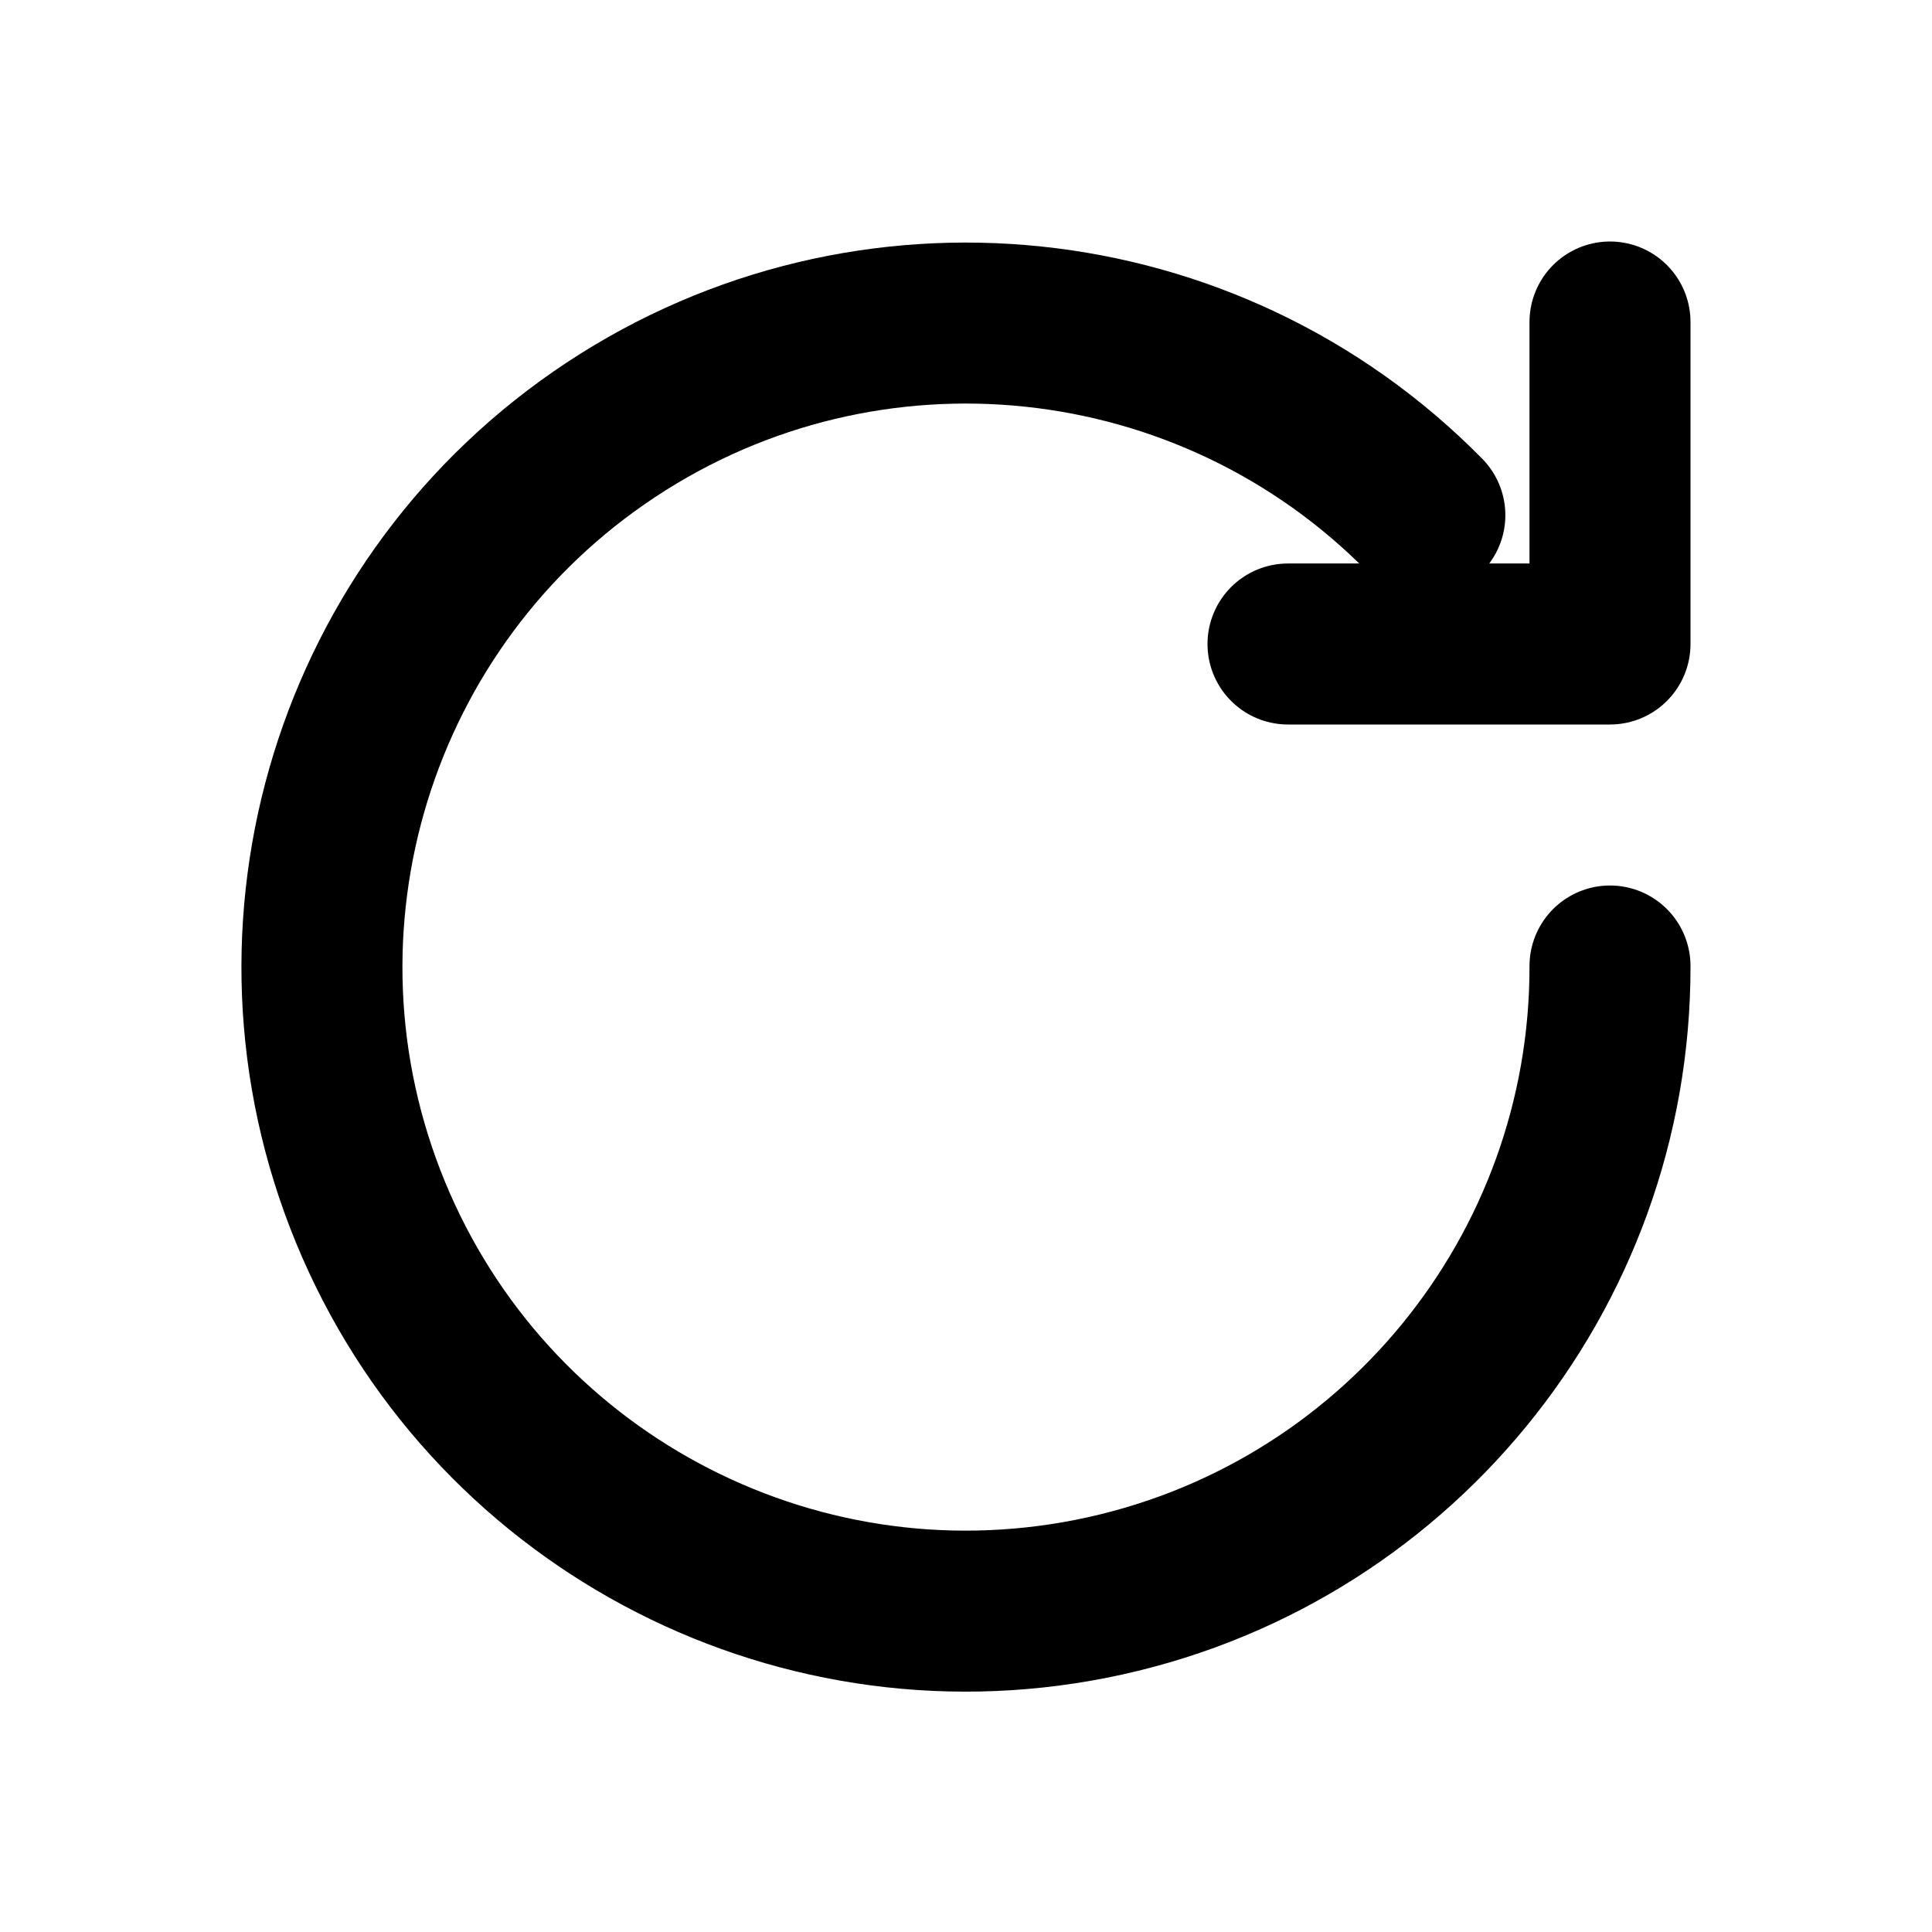
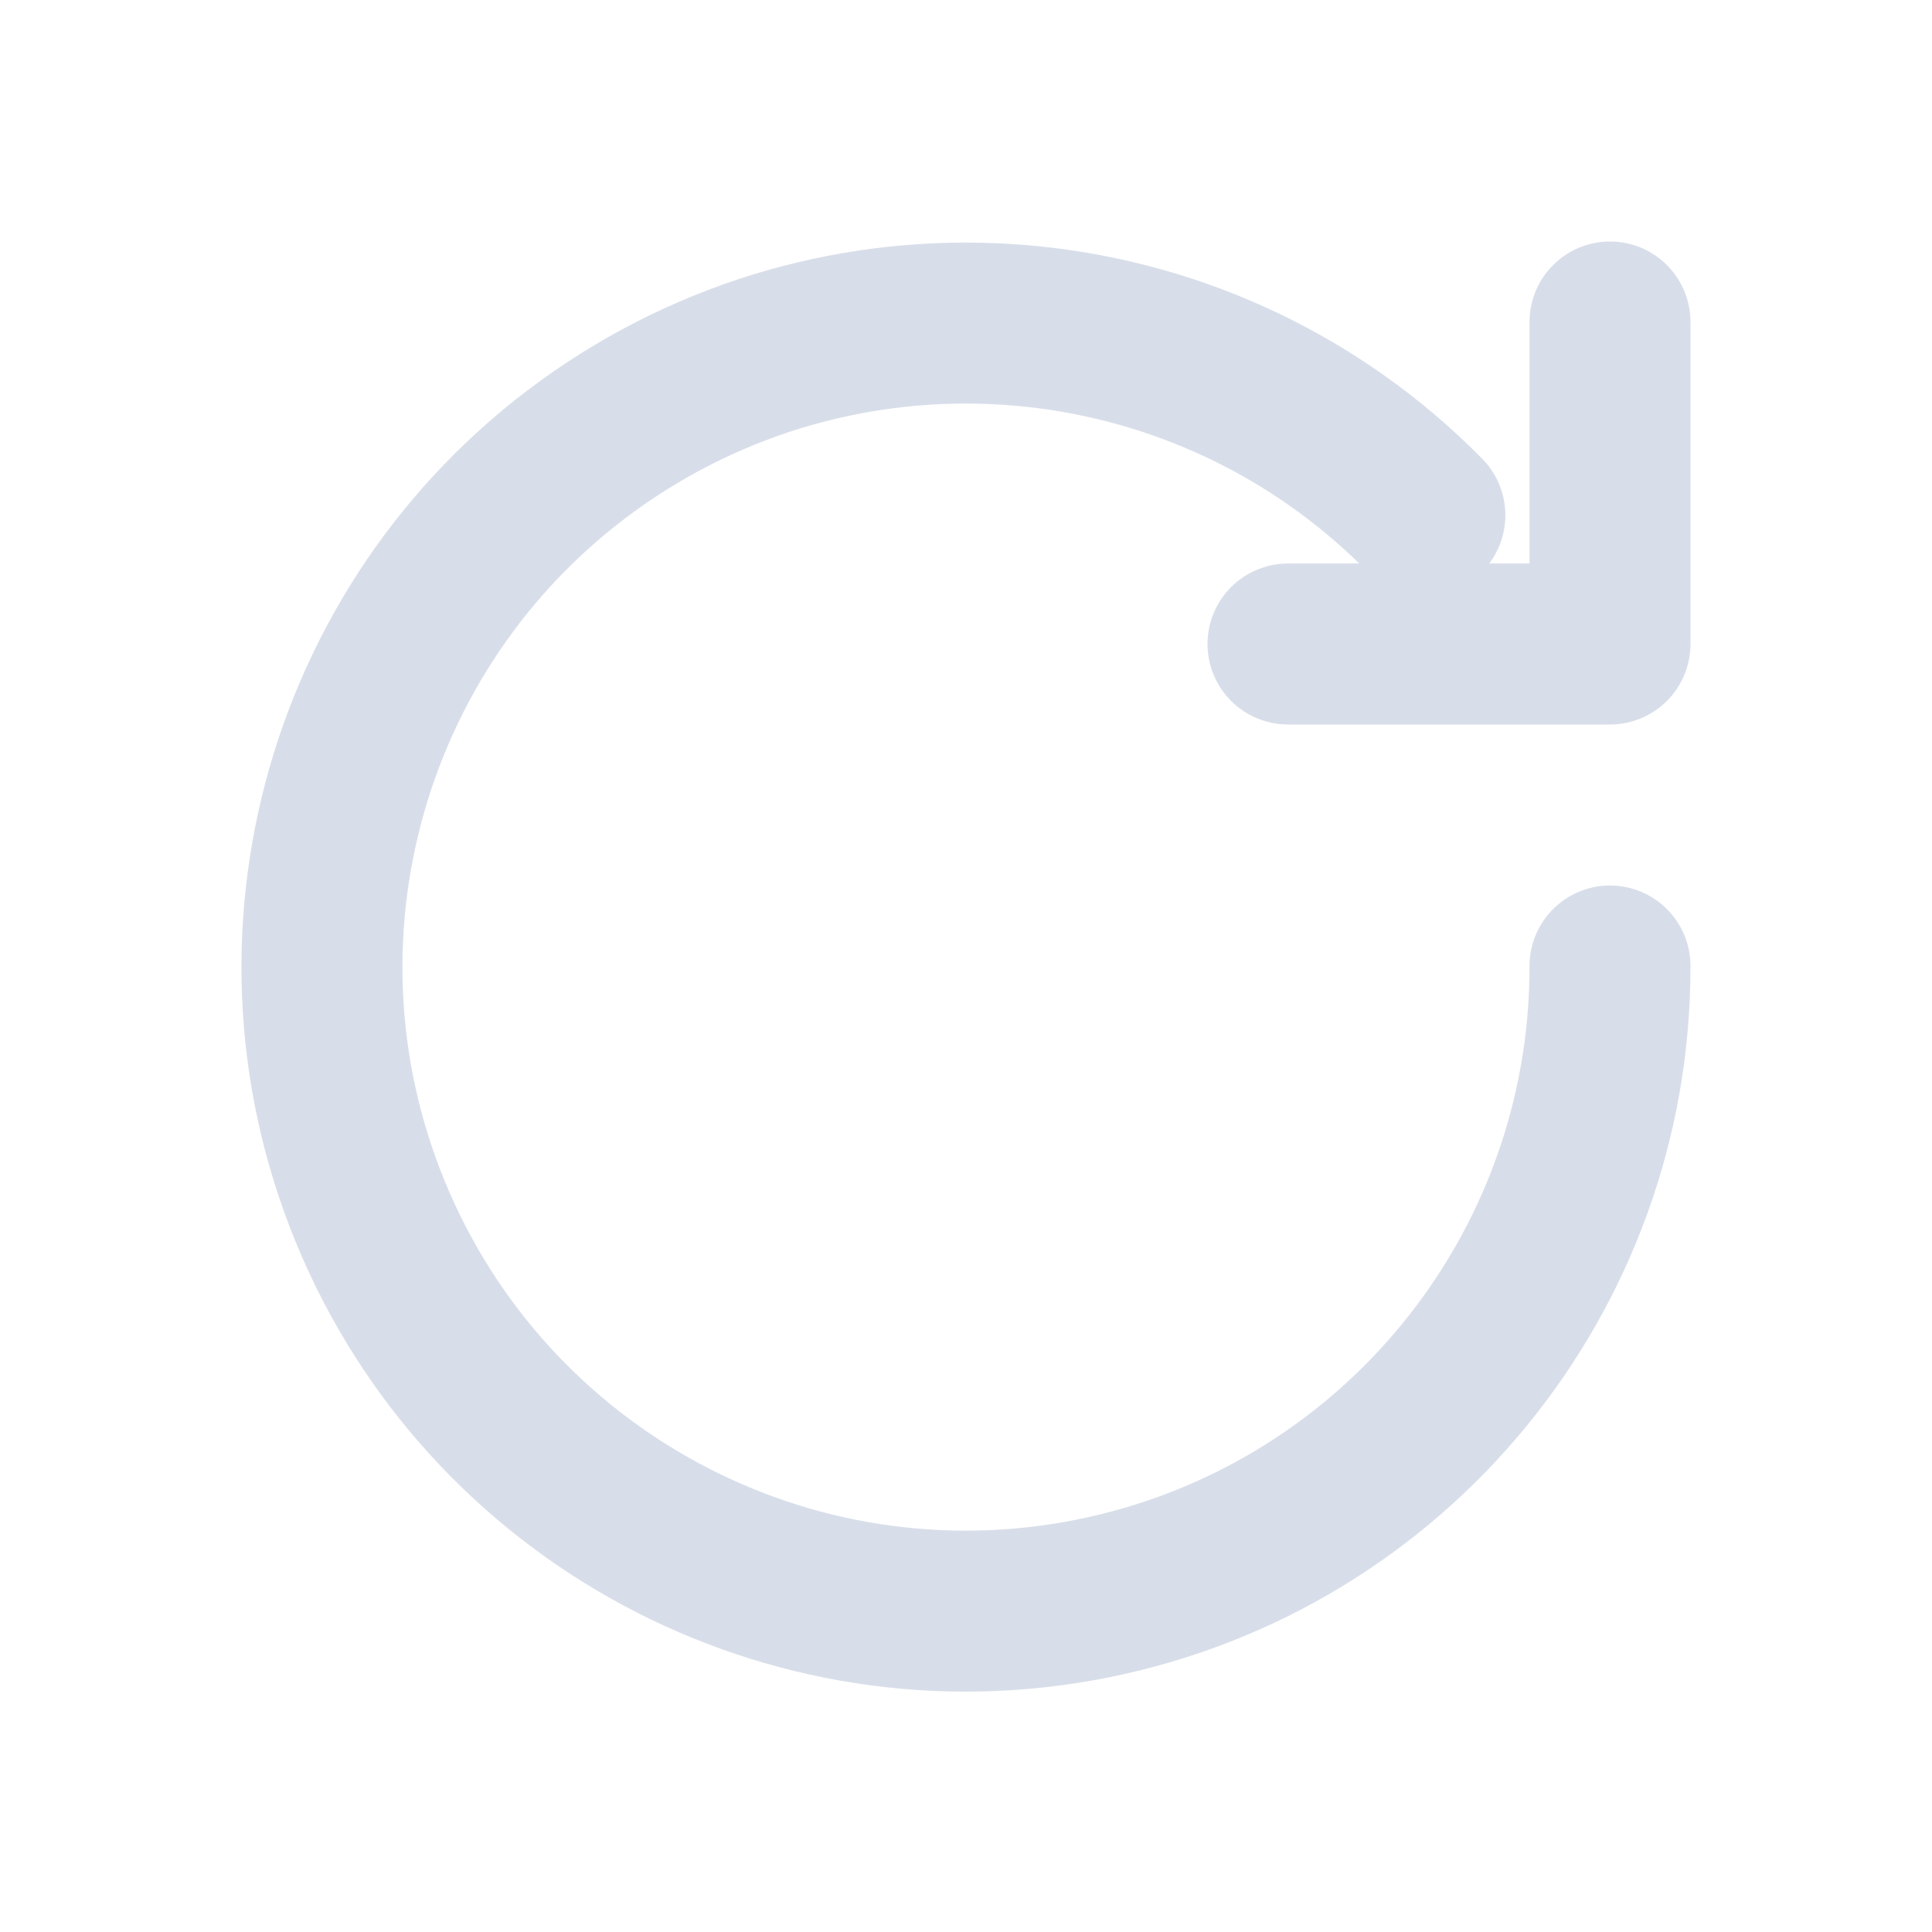
- <svg xmlns="http://www.w3.org/2000/svg" width="24" height="24" viewBox="0 0 24 24" fill="none" stroke="currentColor" stroke-width="2" stroke-linecap="round" stroke-linejoin="round">
+ <svg xmlns="http://www.w3.org/2000/svg" width="24" height="24" viewBox="0 0 24 24" fill="none" stroke="#D8DEE9" stroke-width="2" stroke-linecap="round" stroke-linejoin="round">
  <path d="M20 12a8 8 0 1 1-2.3-5.6" />
  <path d="M20 4v4h-4" />
</svg>
